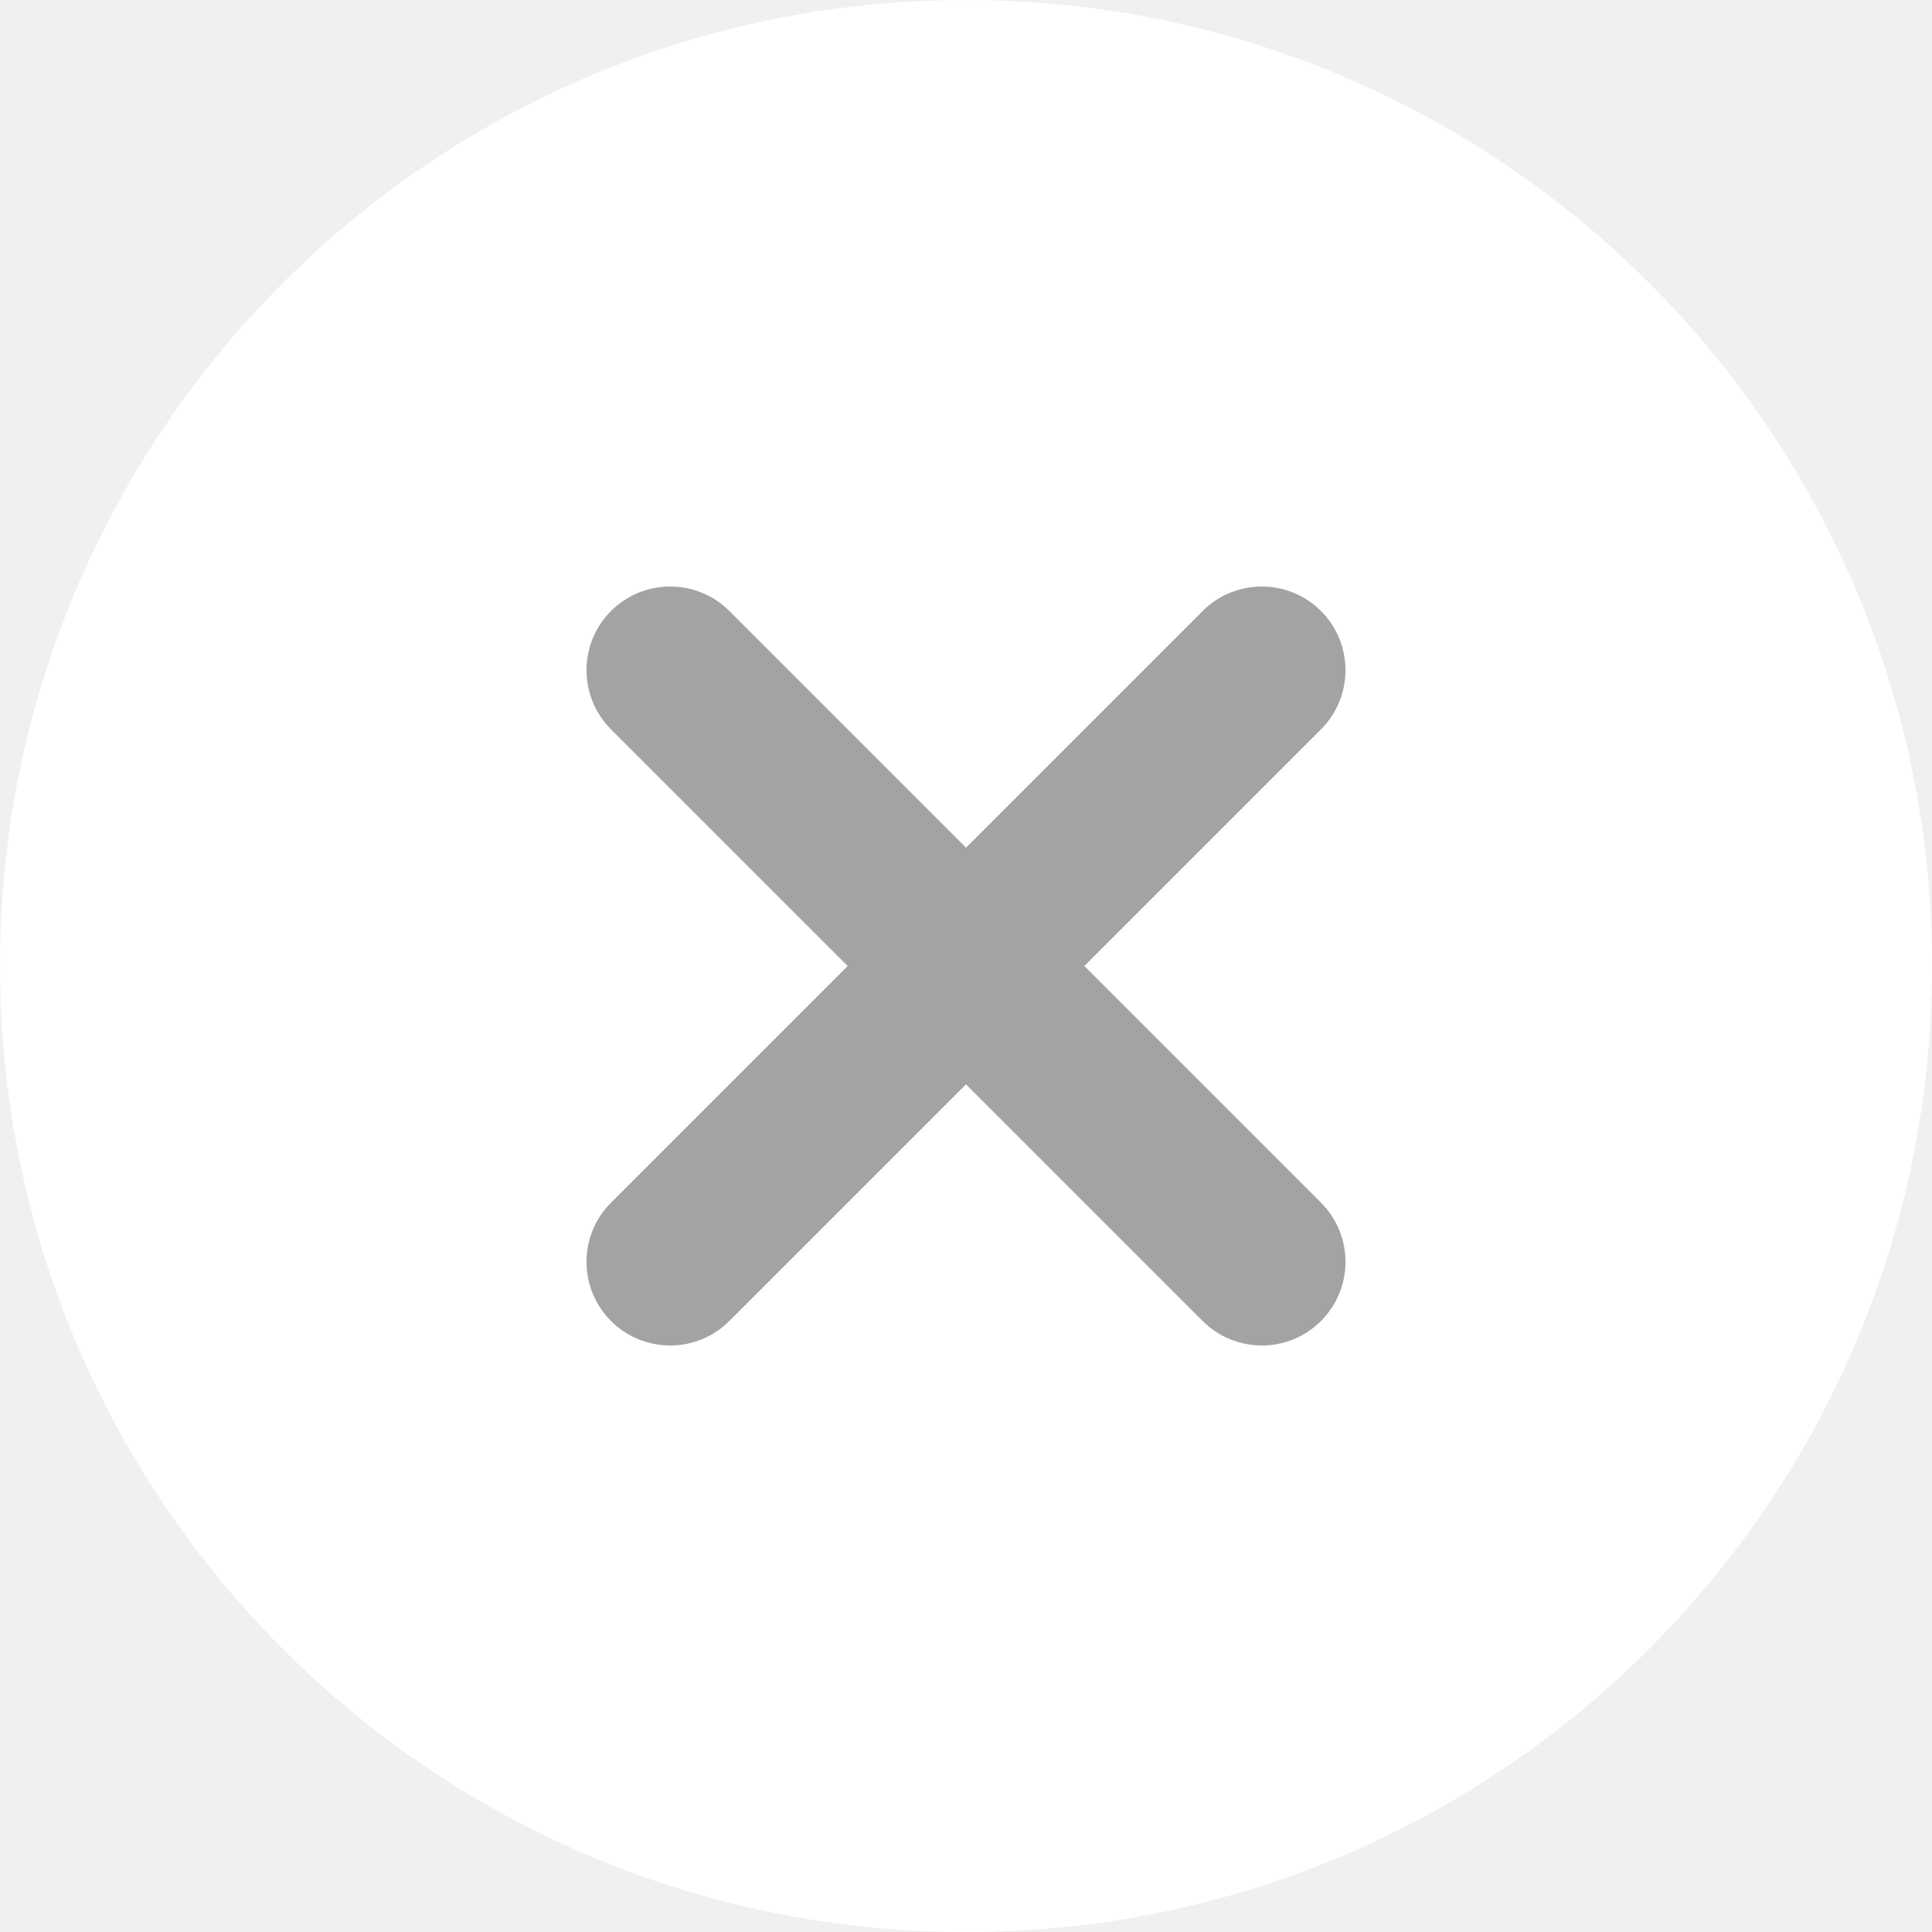
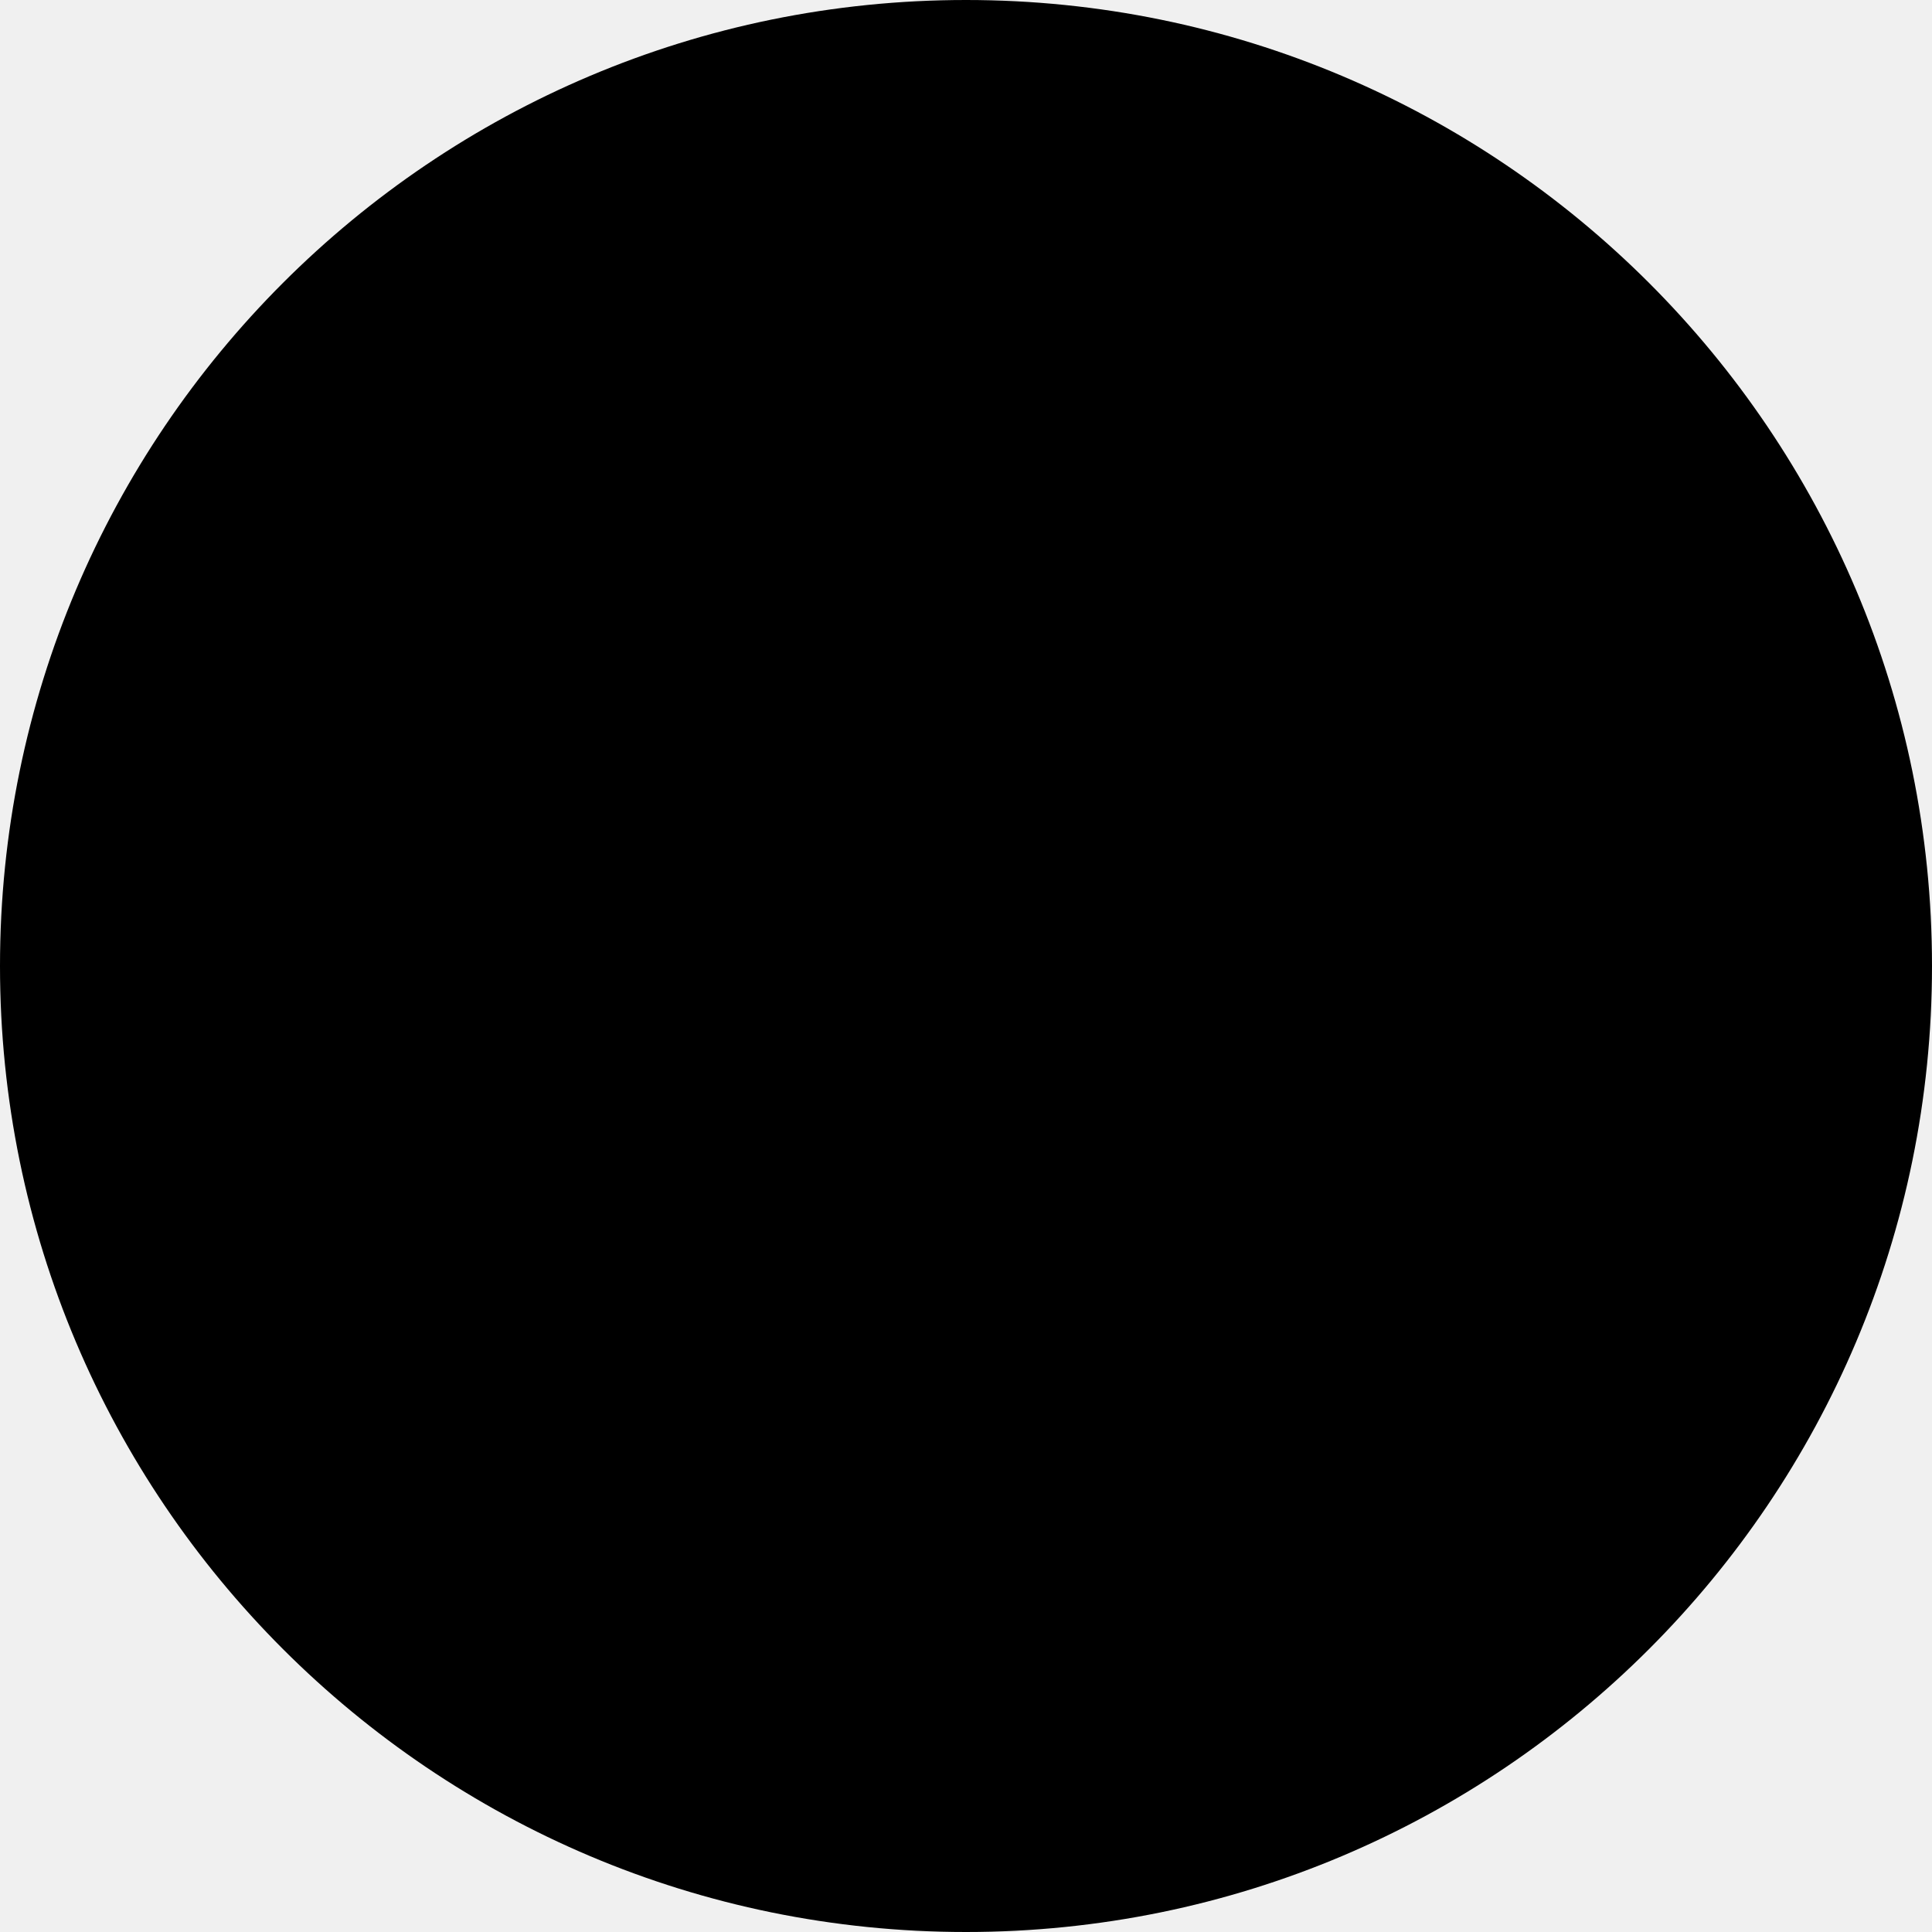
<svg xmlns="http://www.w3.org/2000/svg" width="28" height="28" viewBox="0 0 28 28" fill="none">
-   <path fill-rule="evenodd" clip-rule="evenodd" d="M14 28C21.732 28 28 21.732 28 14C28 6.268 21.732 0 14 0C6.268 0 0 6.268 0 14C0 21.732 6.268 28 14 28Z" fill="white" />
-   <path fill-rule="evenodd" clip-rule="evenodd" d="M8.855 8.855C8.382 9.329 8.382 10.097 8.855 10.57L12.285 14L8.855 17.43C8.382 17.904 8.382 18.671 8.855 19.145C9.329 19.618 10.097 19.618 10.57 19.145L14 15.715L17.43 19.145C17.904 19.618 18.671 19.618 19.145 19.145C19.618 18.671 19.618 17.904 19.145 17.43L15.715 14L19.145 10.57C19.618 10.097 19.618 9.329 19.145 8.855C18.671 8.382 17.904 8.382 17.43 8.855L14 12.285L10.57 8.855C10.097 8.382 9.329 8.382 8.855 8.855Z" fill="#A3A3A3" />
+   <path fill-rule="evenodd" clip-rule="evenodd" d="M14 28C21.732 28 28 21.732 28 14C28 6.268 21.732 0 14 0C6.268 0 0 6.268 0 14C0 21.732 6.268 28 14 28Z" fill="currentColor" />
+   <path fill-rule="evenodd" clip-rule="evenodd" d="M8.855 8.855C8.382 9.329 8.382 10.097 8.855 10.57L12.285 14L8.855 17.43C8.382 17.904 8.382 18.671 8.855 19.145C9.329 19.618 10.097 19.618 10.57 19.145L14 15.715L17.43 19.145C17.904 19.618 18.671 19.618 19.145 19.145C19.618 18.671 19.618 17.904 19.145 17.43L15.715 14L19.145 10.57C19.618 10.097 19.618 9.329 19.145 8.855C18.671 8.382 17.904 8.382 17.43 8.855L14 12.285L10.57 8.855C10.097 8.382 9.329 8.382 8.855 8.855Z" fill="black" />
</svg>
